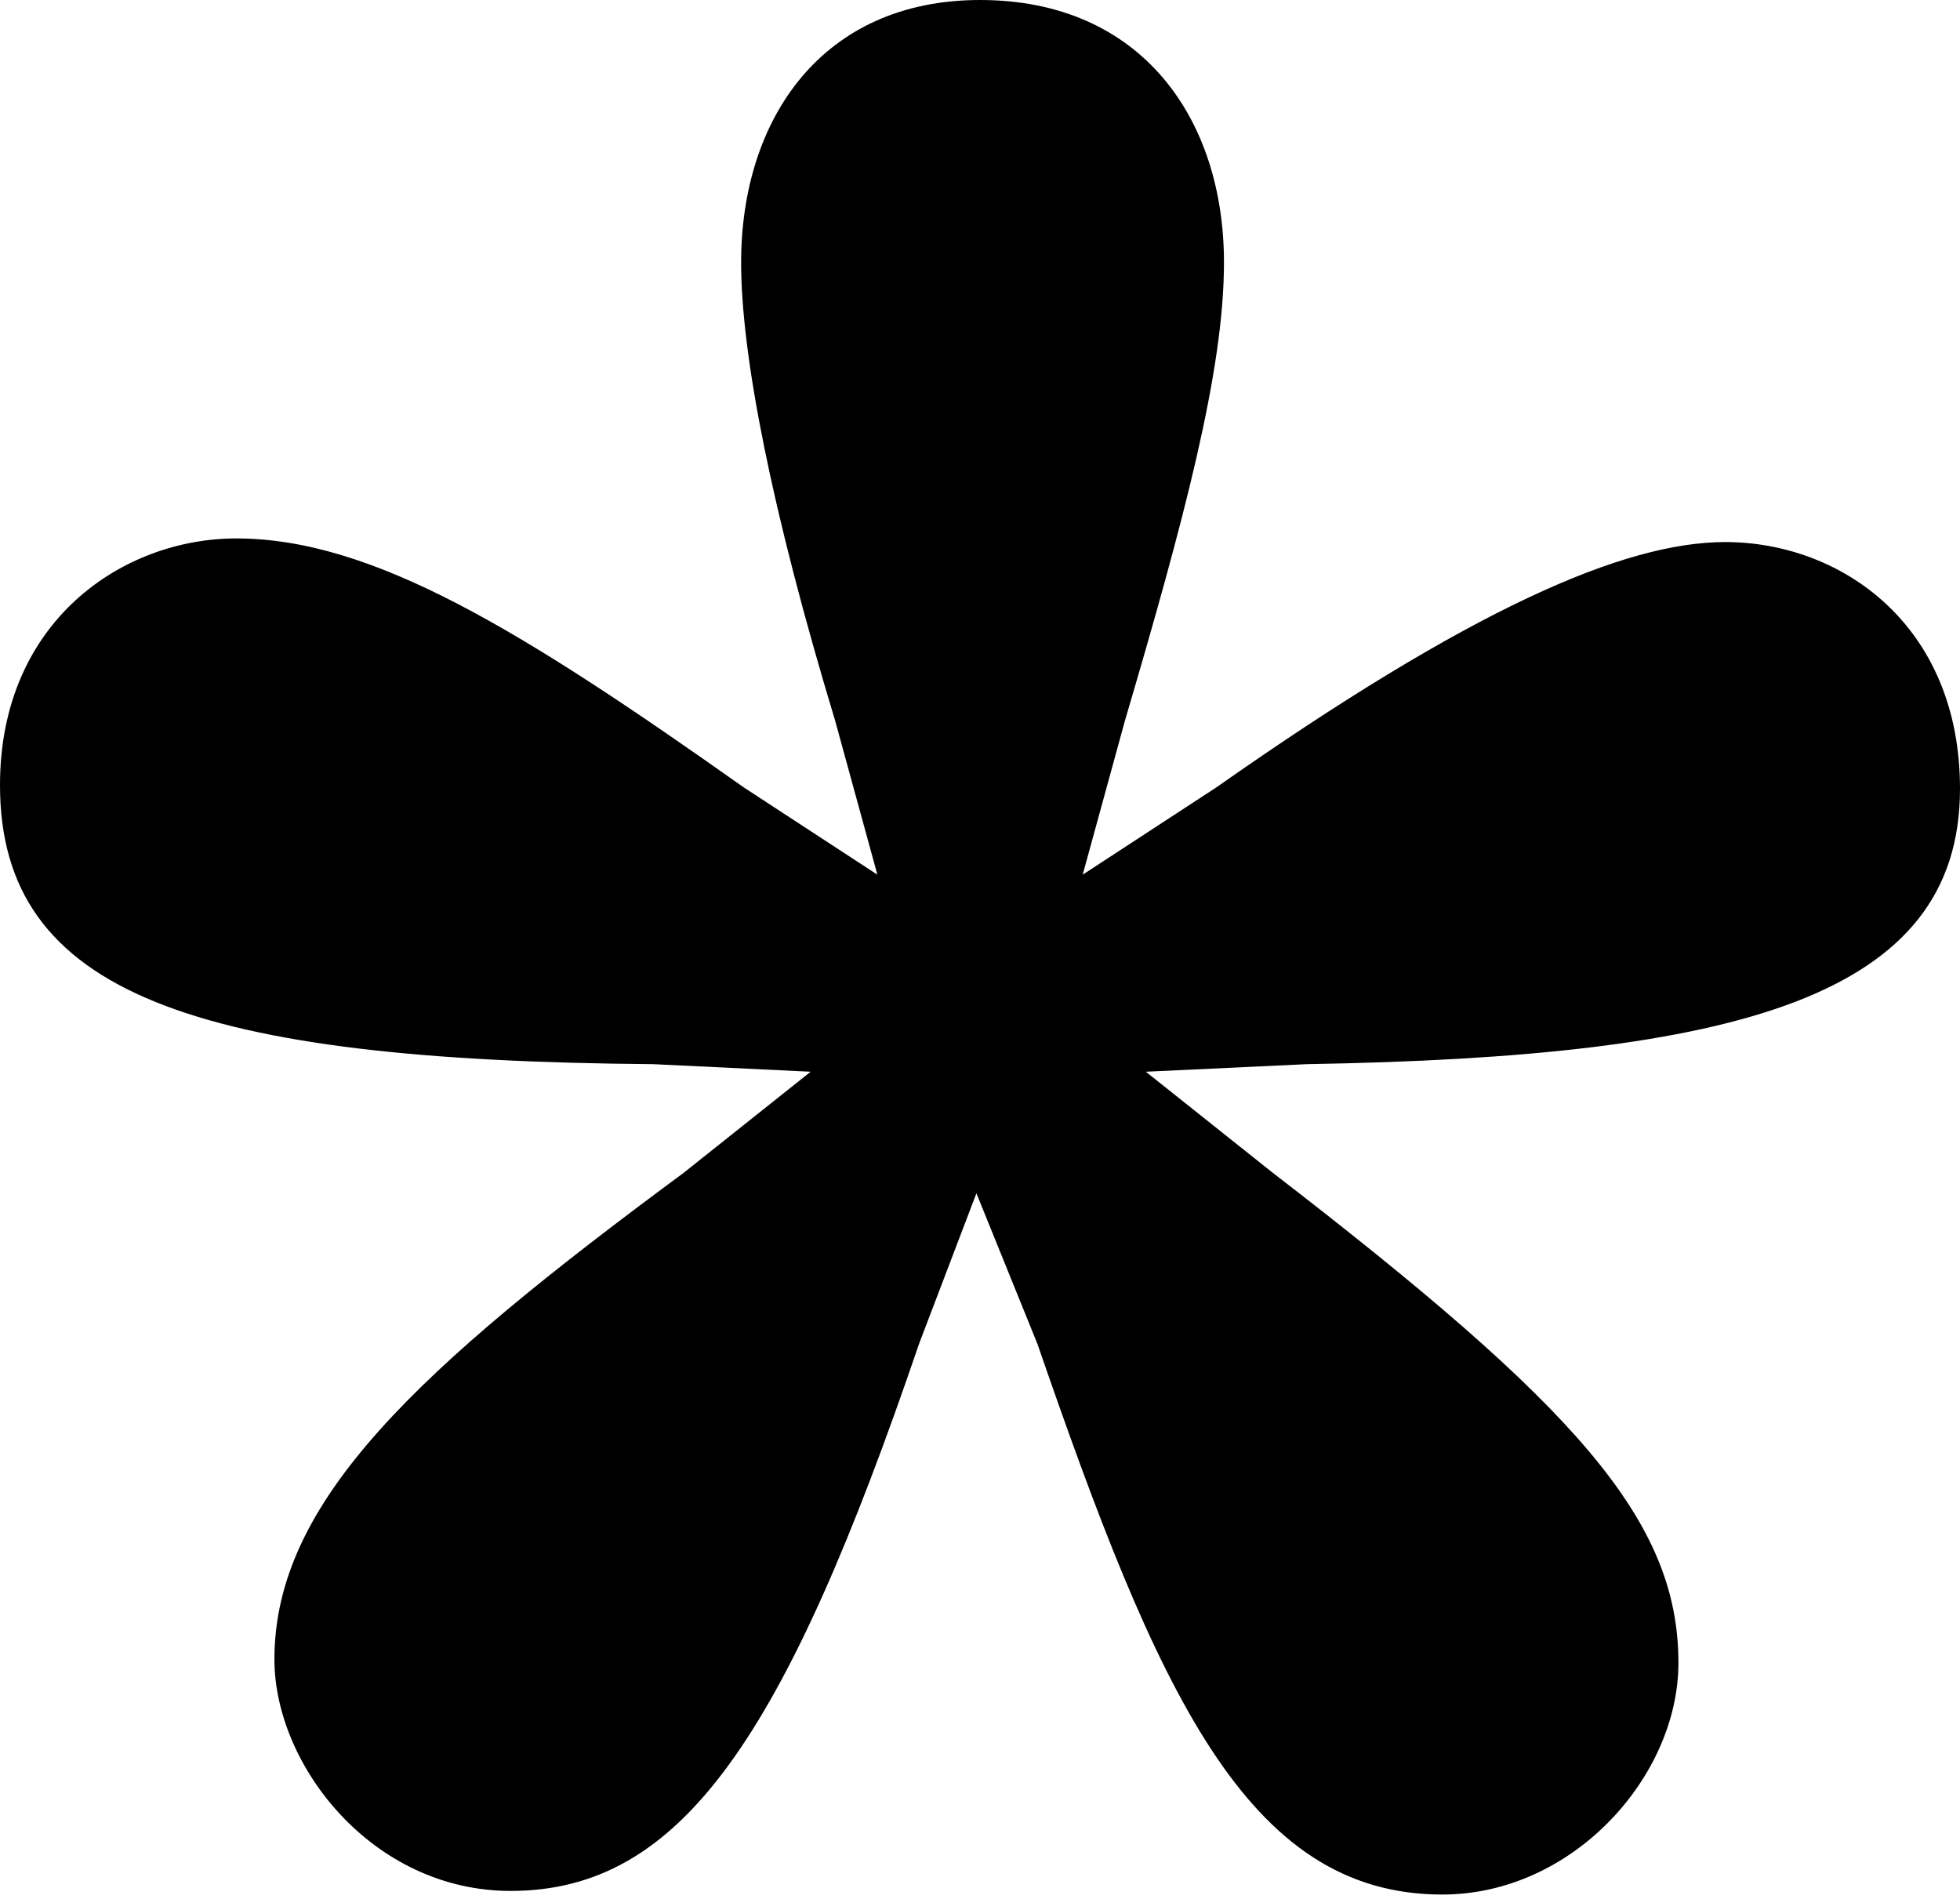
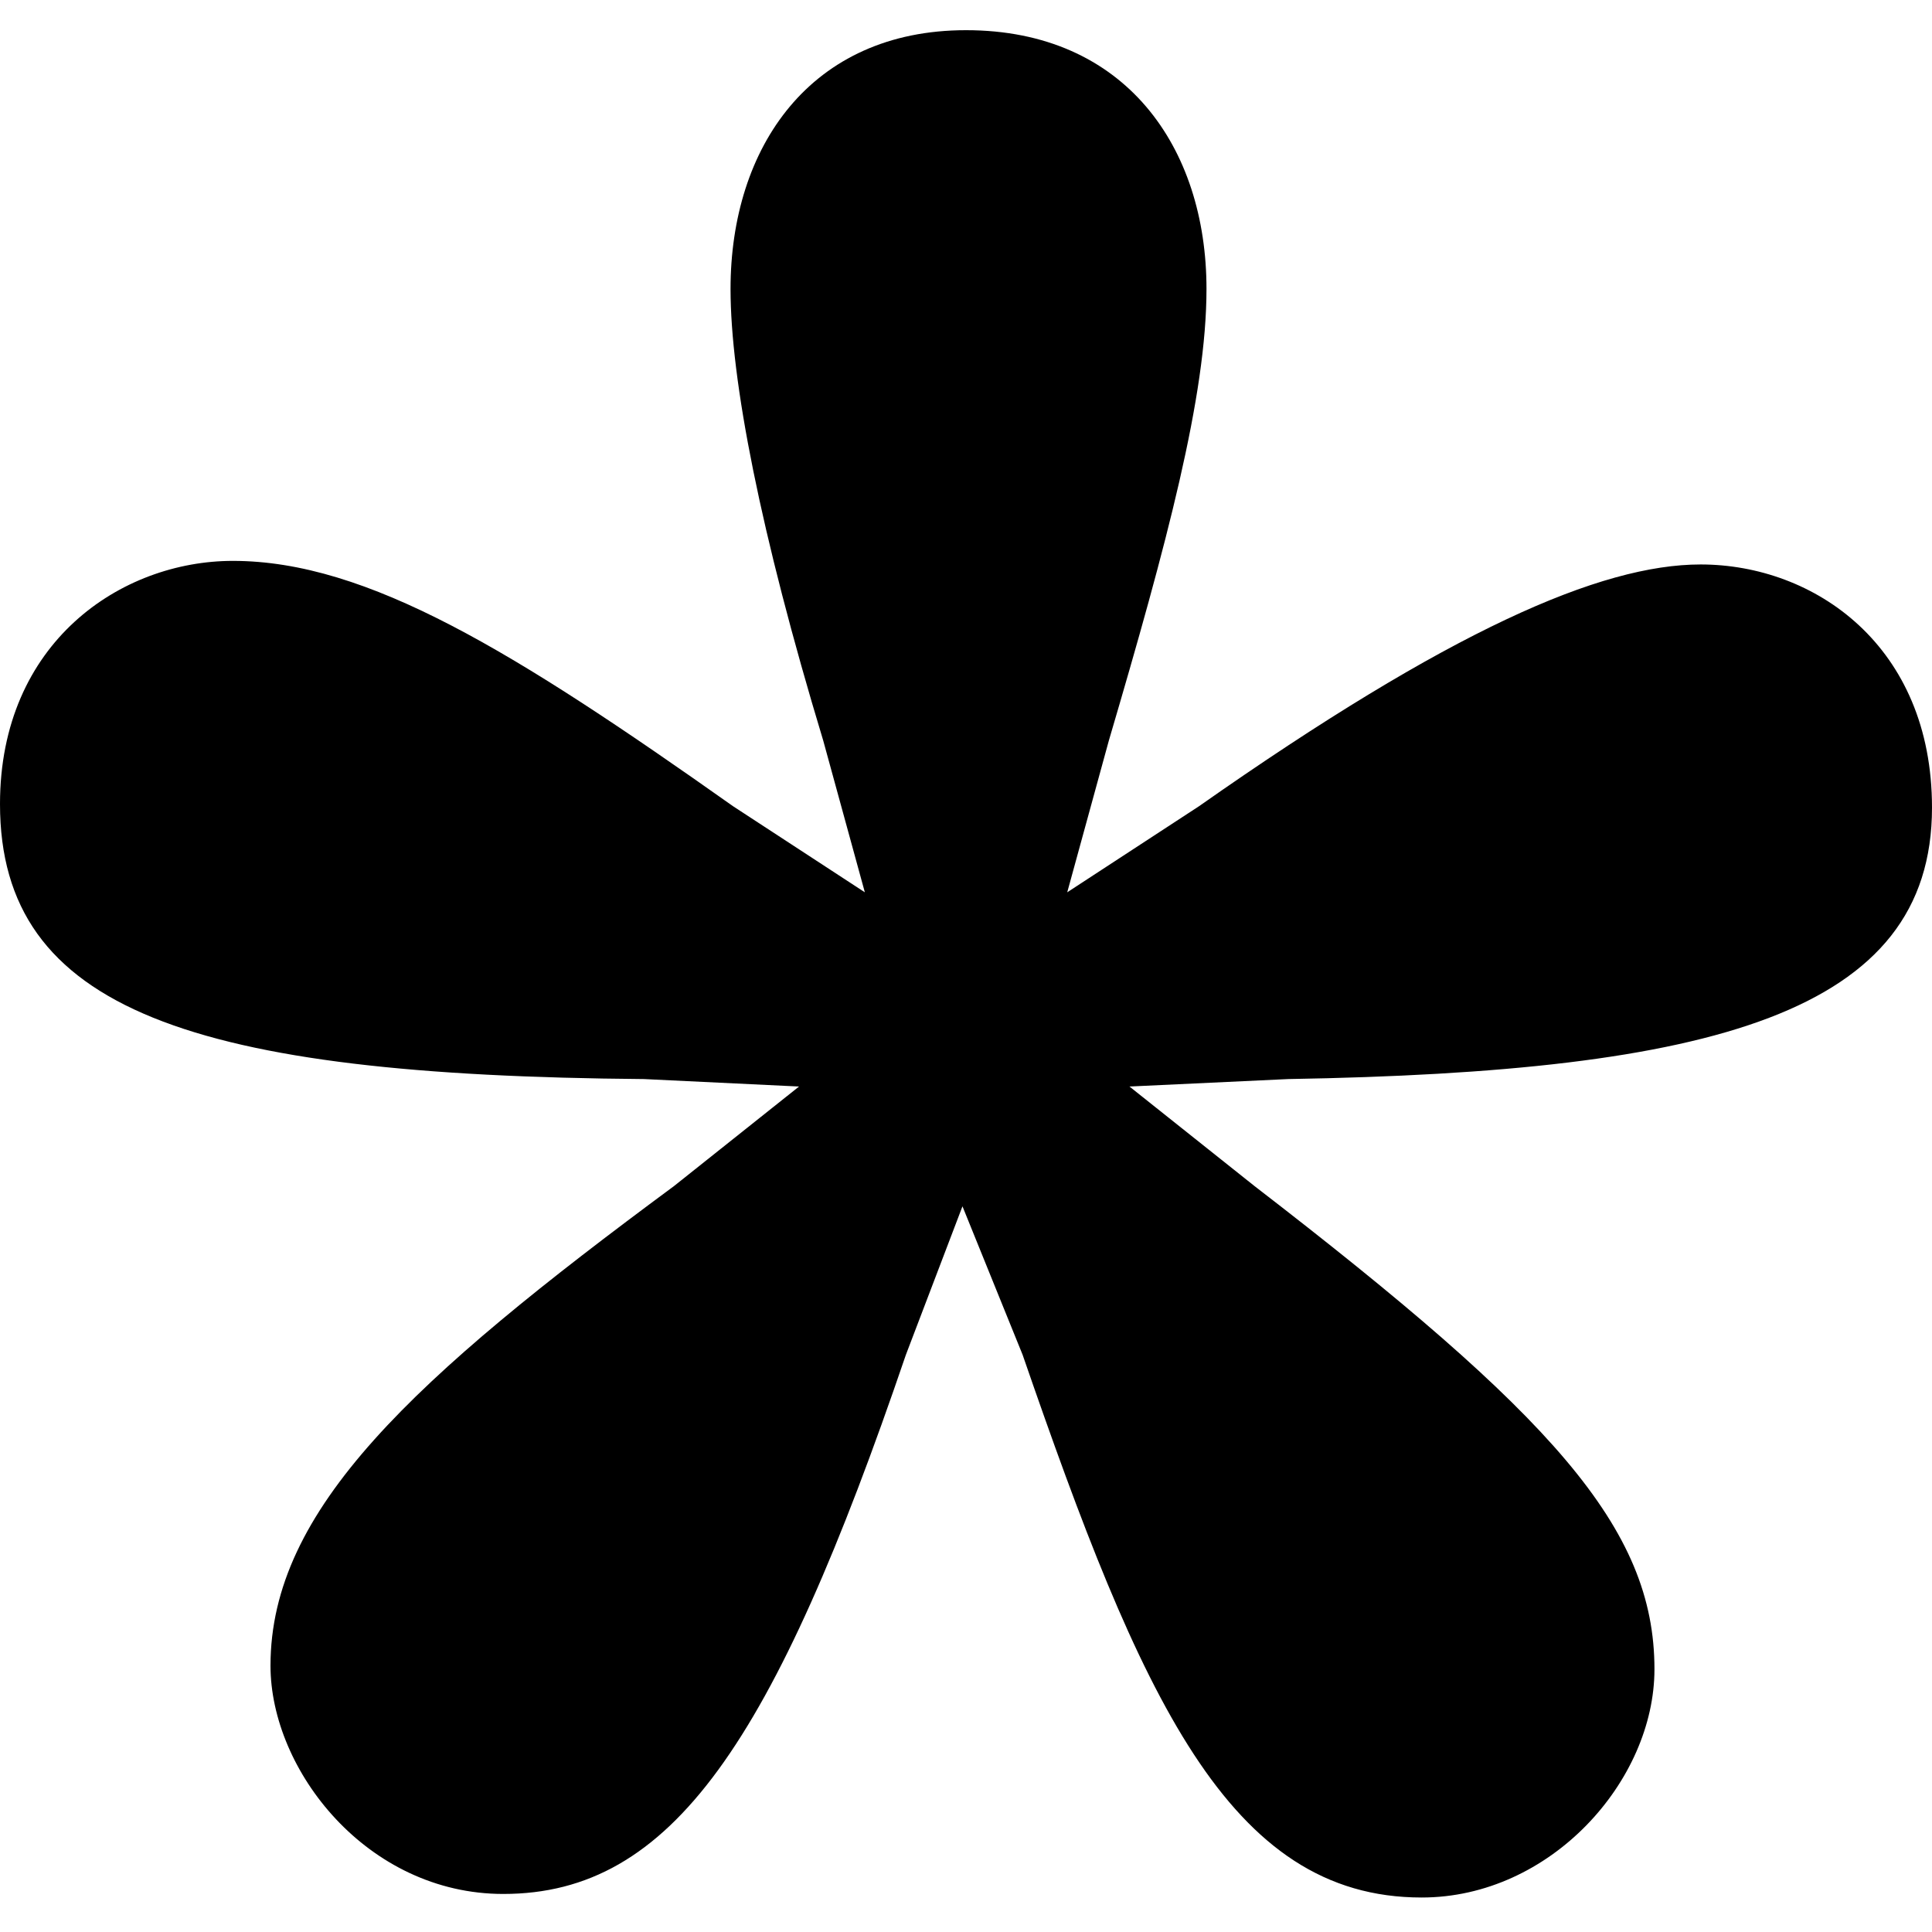
- <svg xmlns="http://www.w3.org/2000/svg" viewBox="0 0 128 124">
-   <path d="M79.933 17.145C79.933 24.226 77.319 33.969 73.465 47.062L70.707 57.117L79.434 51.417C96.022 39.769 106.04 35.397 112.67 35.397C120.212 35.397 128 40.786 128 51.505C128 65.14 113.443 69.014 85.338 69.491L74.83 69.985L83.117 76.582C102.791 91.747 109.612 99.176 109.612 108.59C109.612 115.999 102.727 123.715 94.19 123.715C81.363 123.715 75.566 110.387 67.75 87.757L63.766 77.922L60.018 87.757C51.259 113.46 44.517 123.479 33.343 123.479C24.334 123.479 17.921 115.289 17.921 108.354C17.921 97.994 27.337 89.382 44.652 76.582L52.939 69.985L42.667 69.491C12.817 69.25 0 64.957 0 51.269C0 40.55 8.028 35.16 15.427 35.16C24.362 35.16 34.106 41.188 48.571 51.417L57.298 57.117L54.54 47.062C50.362 33.26 48.4 23.134 48.4 17.145C48.4 7.768 53.684 0 64.002 0C74.557 1.03096e-07 79.933 7.768 79.933 17.145Z" />
+ <svg xmlns="http://www.w3.org/2000/svg" viewBox="0 0 24 24">
+   <g transform="translate(0 0.375) scale(0.1875)">
+     <path d="M79.933 17.145C79.933 24.226 77.319 33.969 73.465 47.062L70.707 57.117L79.434 51.417C96.022 39.769 106.04 35.397 112.67 35.397C120.212 35.397 128 40.786 128 51.505C128 65.14 113.443 69.014 85.338 69.491L74.83 69.985L83.117 76.582C102.791 91.747 109.612 99.176 109.612 108.59C109.612 115.999 102.727 123.715 94.19 123.715C81.363 123.715 75.566 110.387 67.75 87.757L63.766 77.922L60.018 87.757C51.259 113.46 44.517 123.479 33.343 123.479C24.334 123.479 17.921 115.289 17.921 108.354C17.921 97.994 27.337 89.382 44.652 76.582L52.939 69.985L42.667 69.491C12.817 69.25 0 64.957 0 51.269C0 40.55 8.028 35.16 15.427 35.16C24.362 35.16 34.106 41.188 48.571 51.417L57.298 57.117L54.54 47.062C50.362 33.26 48.4 23.134 48.4 17.145C48.4 7.768 53.684 0 64.002 0C74.557 1.03096e-07 79.933 7.768 79.933 17.145Z" />
+   </g>
</svg>
